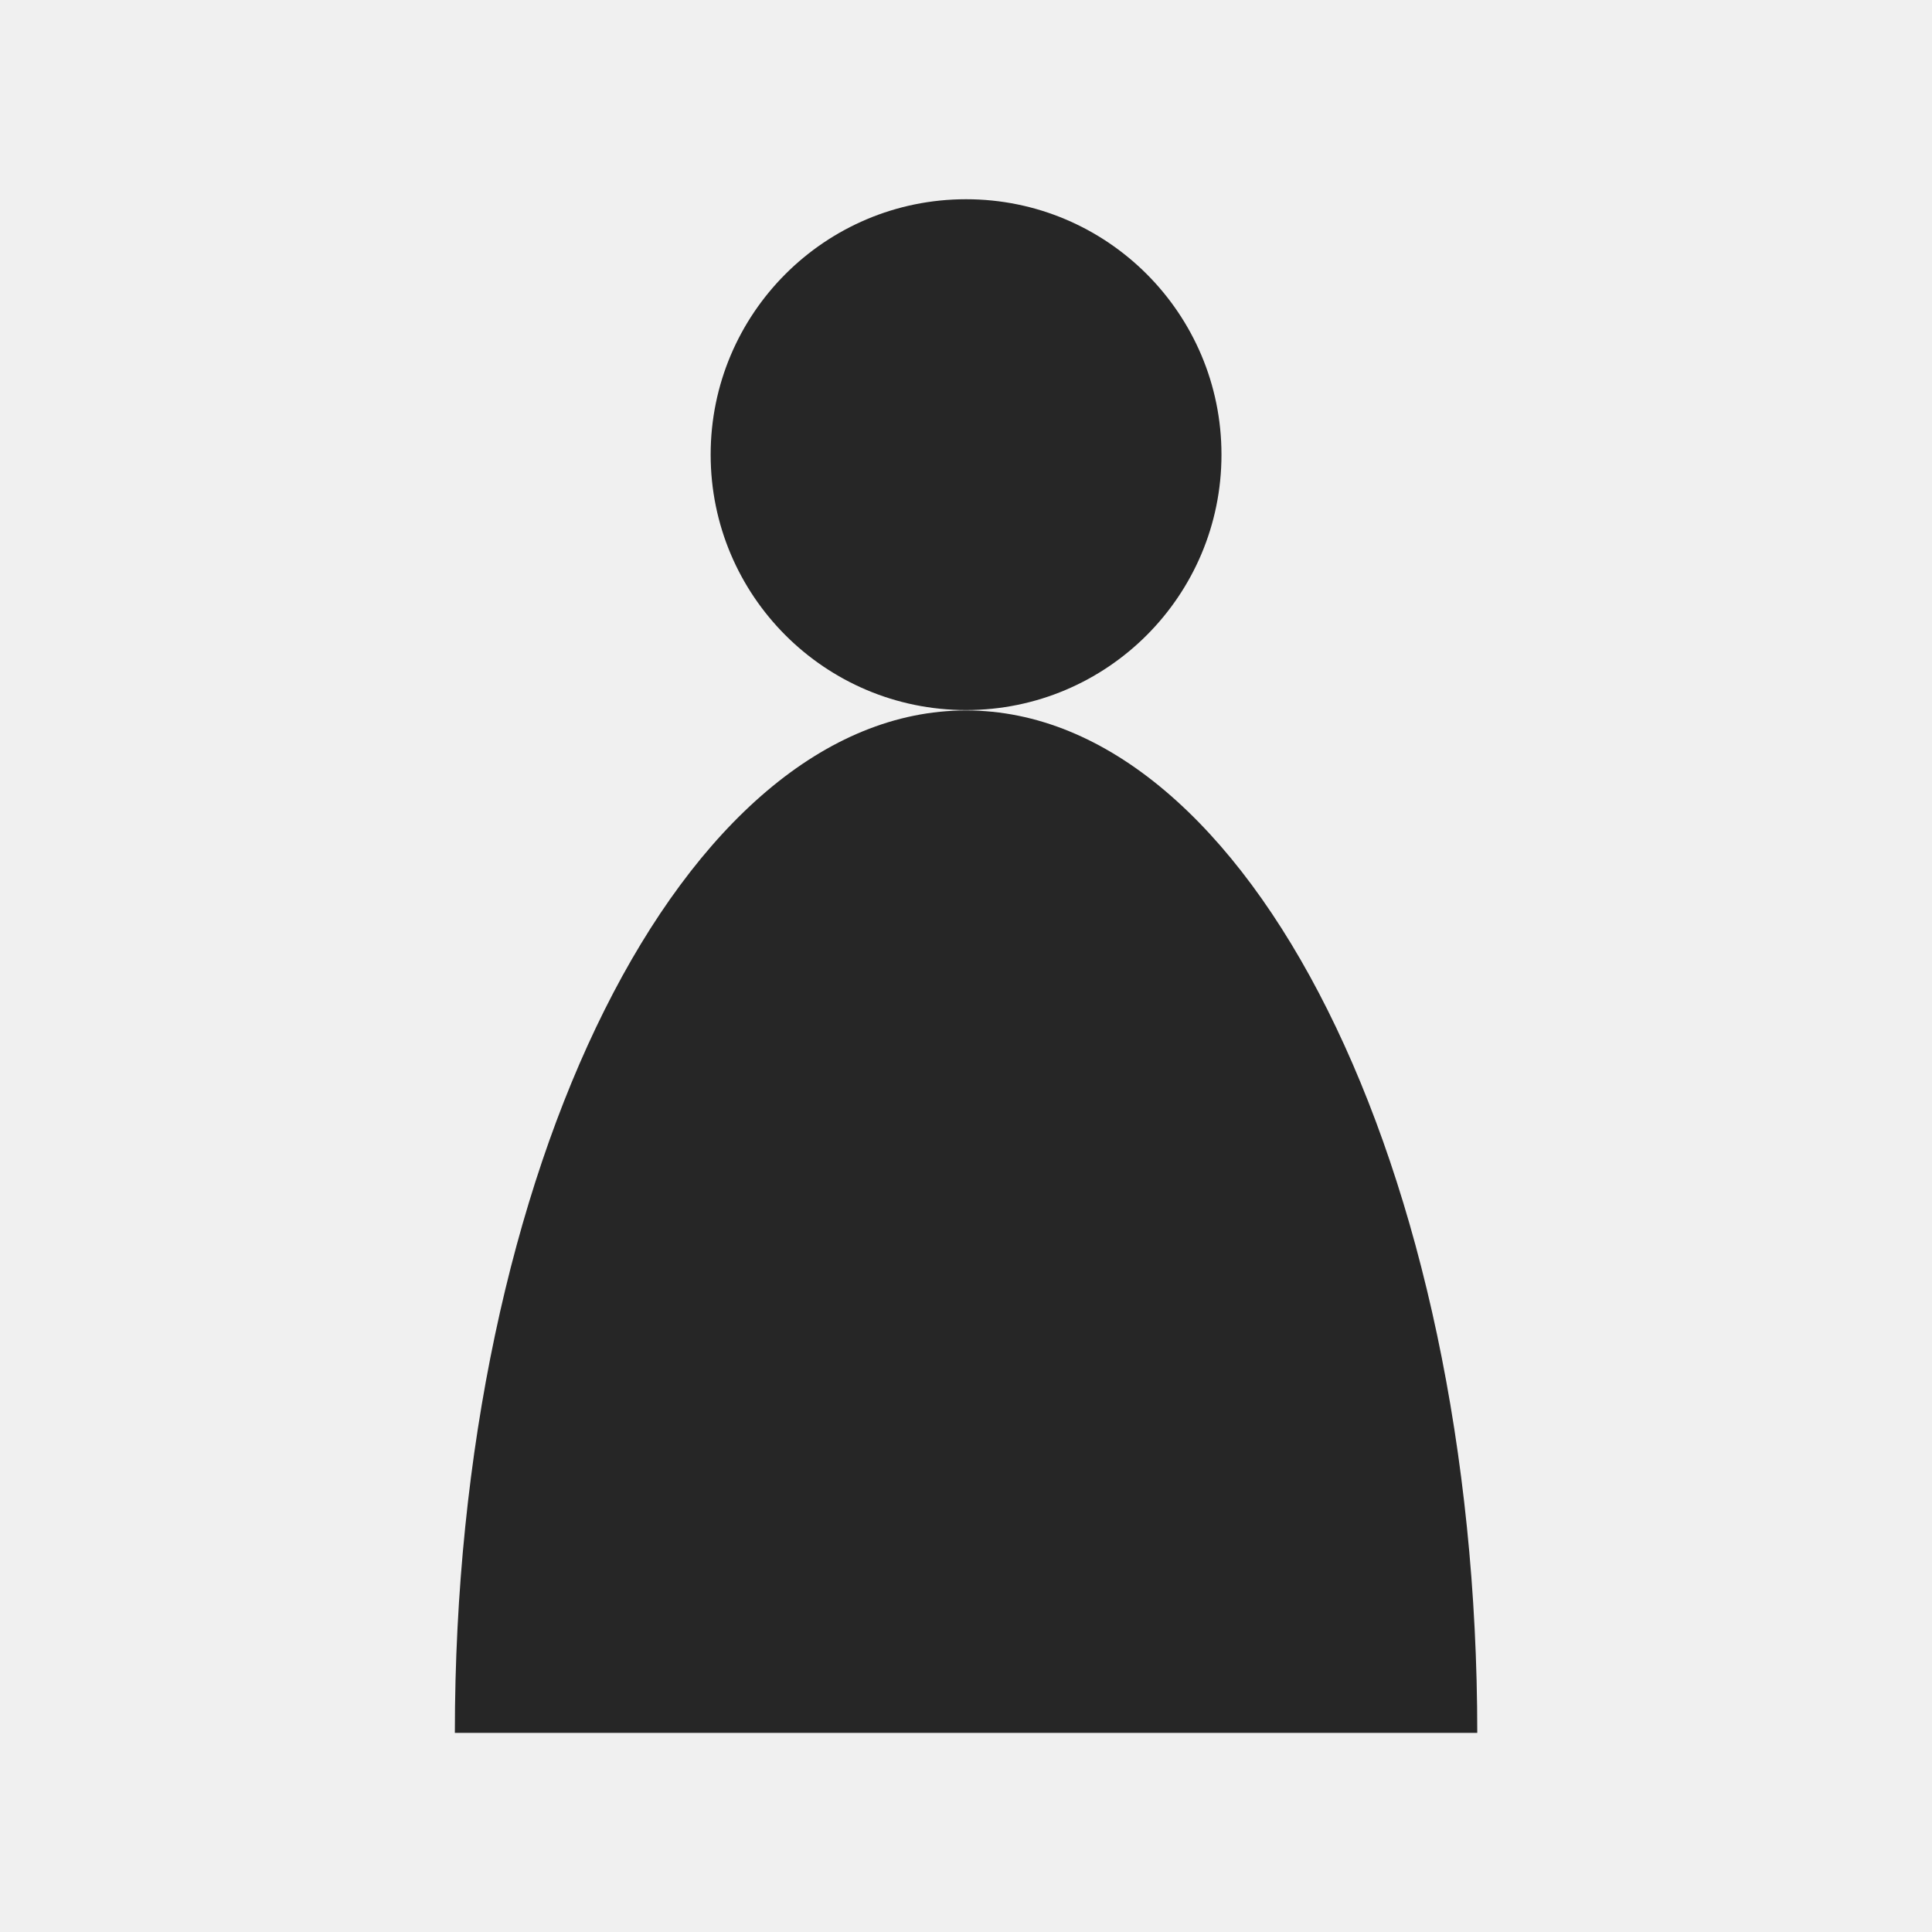
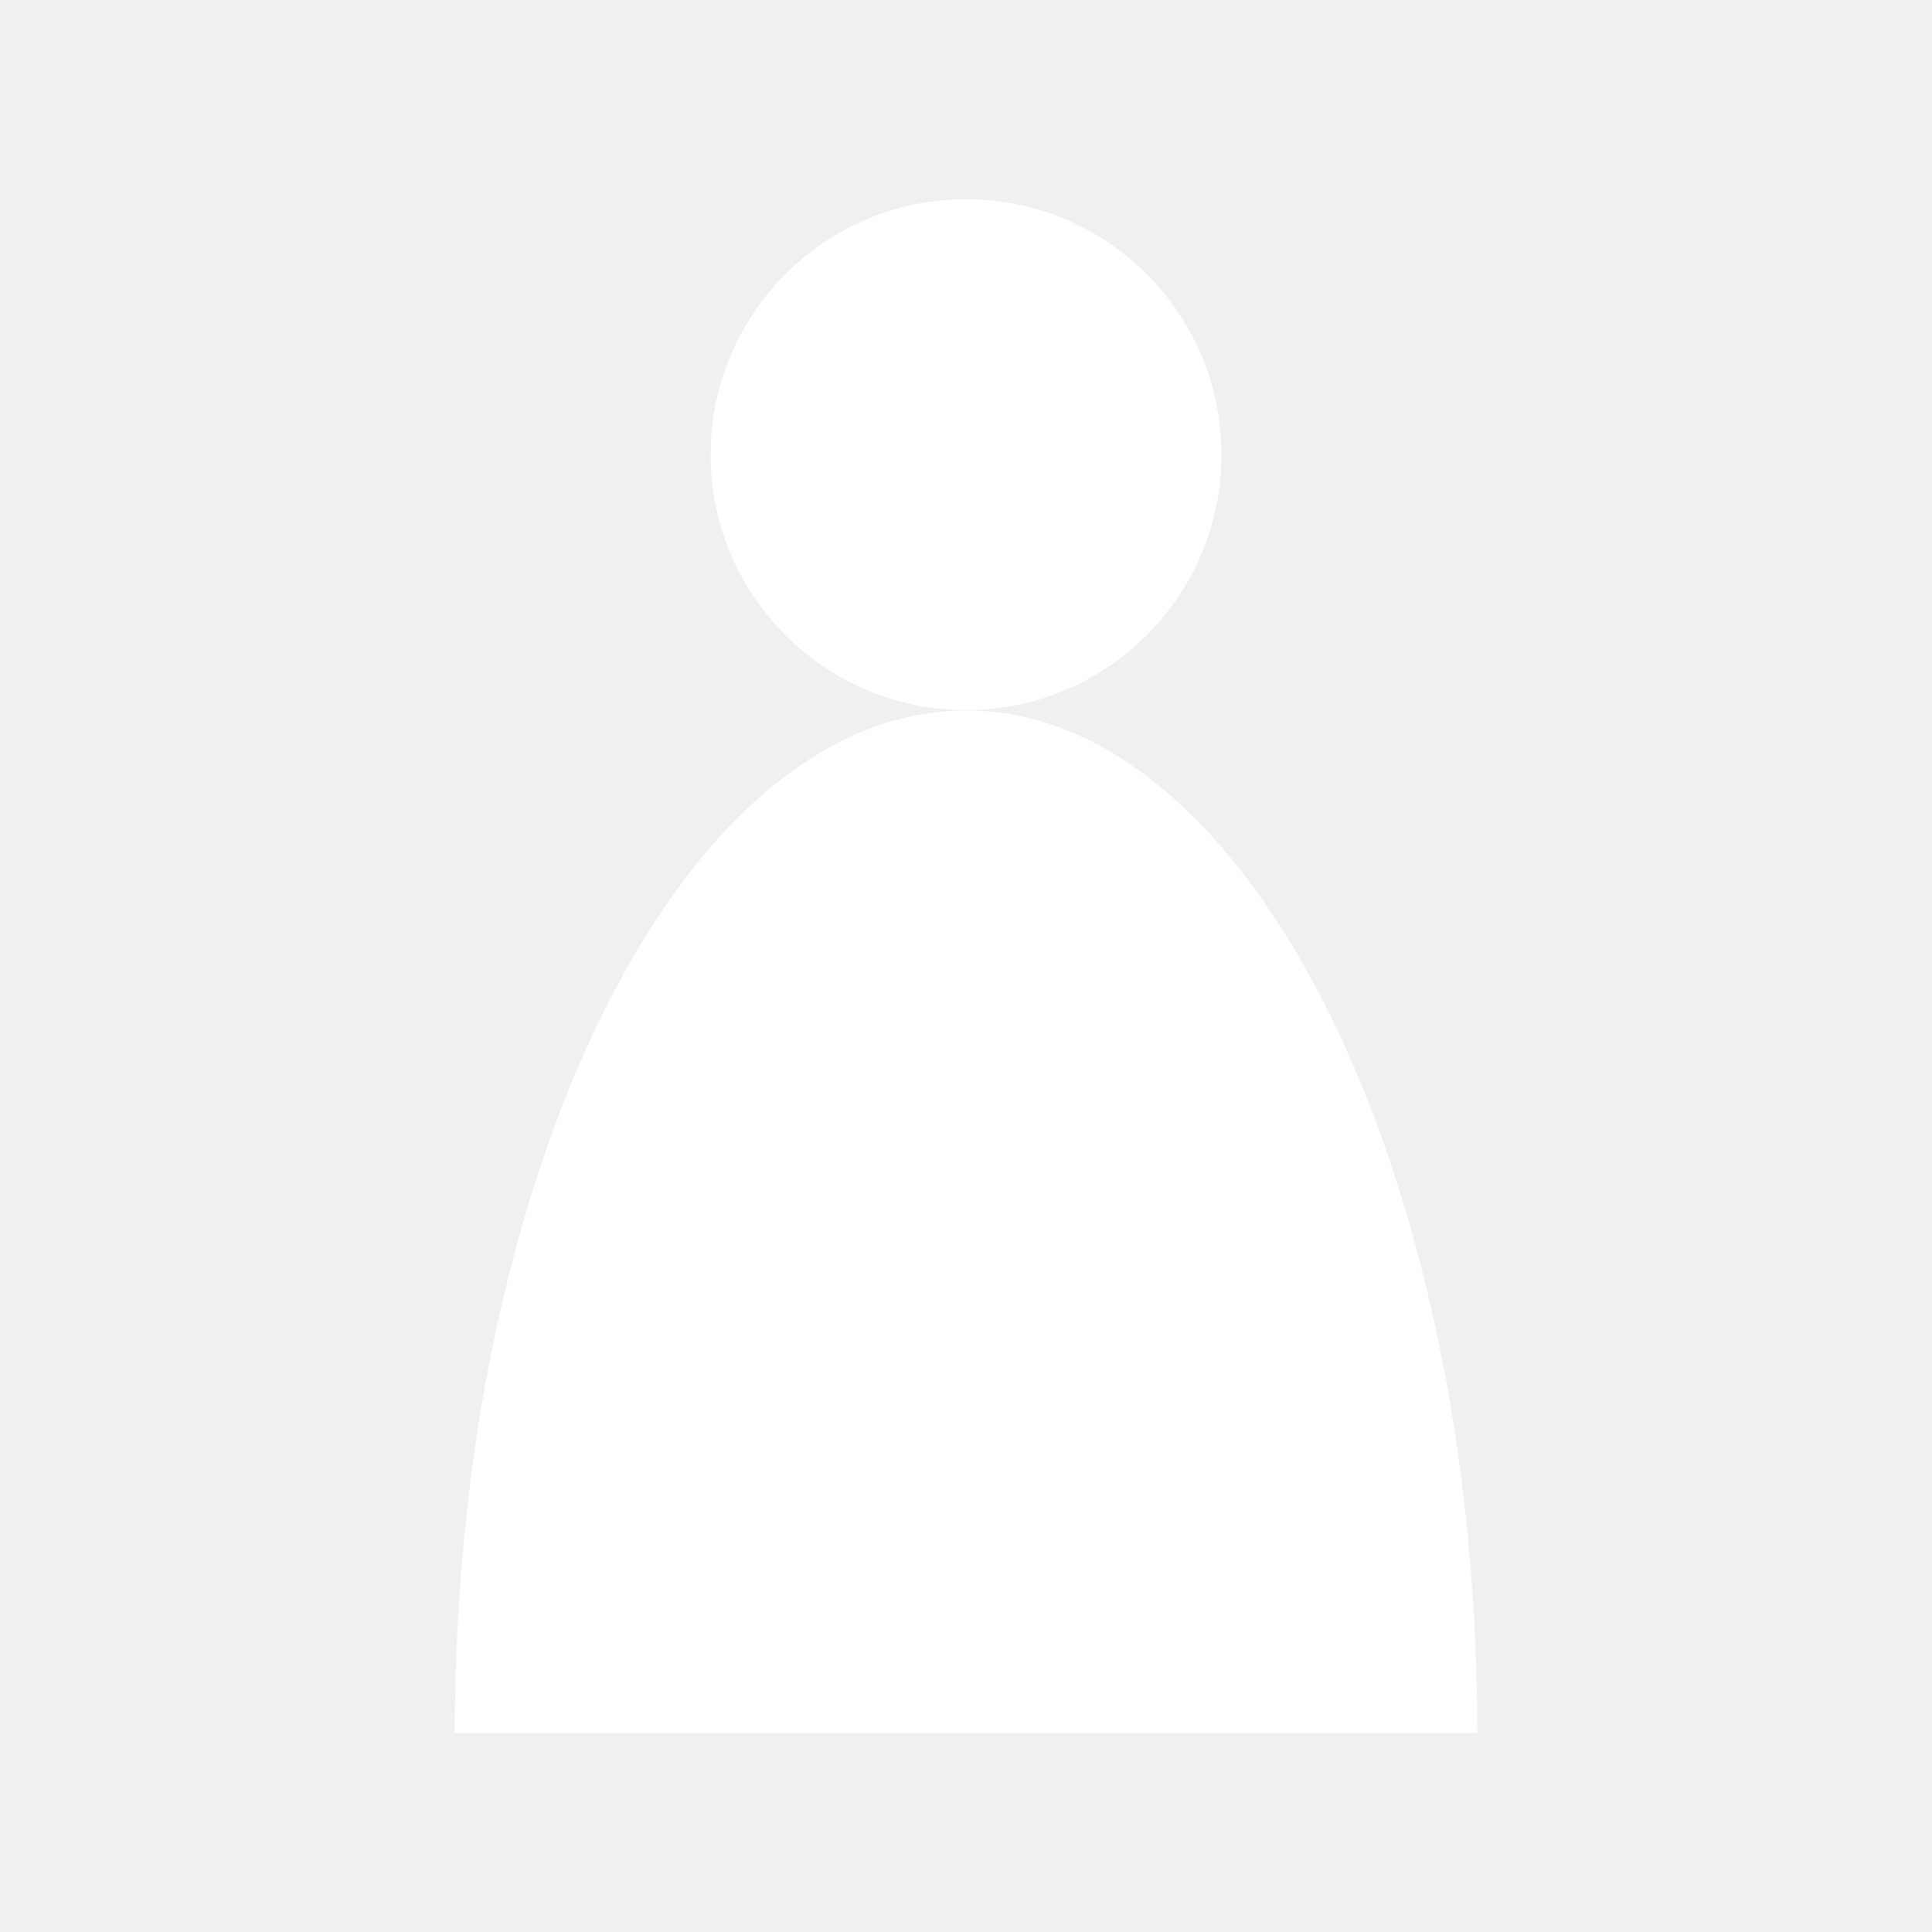
<svg xmlns="http://www.w3.org/2000/svg" width="0.5cm" height="0.5cm" viewBox="0 0 5 5" version="1.1" id="svg5">
  <defs id="defs2">
    <clipPath clipPathUnits="userSpaceOnUse" id="clipPath551">
      <rect style="fill:#000000;stroke-width:0.353;stroke-linecap:round;stroke-linejoin:round;stop-color:#000000" id="rect553" width="5.556" height="3.44" x="0" y="0.529" rx="0" ry="0" />
    </clipPath>
  </defs>
  <g id="layer1">
-     <g id="g557" transform="translate(-0.1458332,0.5156249)" style="fill:#262626;fill-opacity:1">
-       <ellipse style="fill:#262626;stroke-width:0.353;stroke-linecap:round;stroke-linejoin:round;stop-color:#000000;fill-opacity:1" id="path296" cx="2.646" cy="0.661" rx="0.661" ry="0.661" />
-       <ellipse style="fill:#262626;stroke-width:0.353;stroke-linecap:round;stroke-linejoin:round;stop-color:#000000;fill-opacity:1" id="path296-3" cx="2.646" cy="3.969" rx="1.323" ry="2.646" clip-path="url(#clipPath551)" />
+     <g id="g557" transform="translate(-0.1458332,0.5156249)" style="fill:#ffffff;fill-opacity:1">
+       <ellipse style="fill:#ffffff;stroke-width:0.353;stroke-linecap:round;stroke-linejoin:round;stop-color:#000000;fill-opacity:1" id="path296" cx="2.646" cy="0.661" rx="0.661" ry="0.661" />
+       <ellipse style="fill:#ffffff;stroke-width:0.353;stroke-linecap:round;stroke-linejoin:round;stop-color:#000000;fill-opacity:1" id="path296-3" cx="2.646" cy="3.969" rx="1.323" ry="2.646" clip-path="url(#clipPath551)" />
    </g>
  </g>
</svg>
